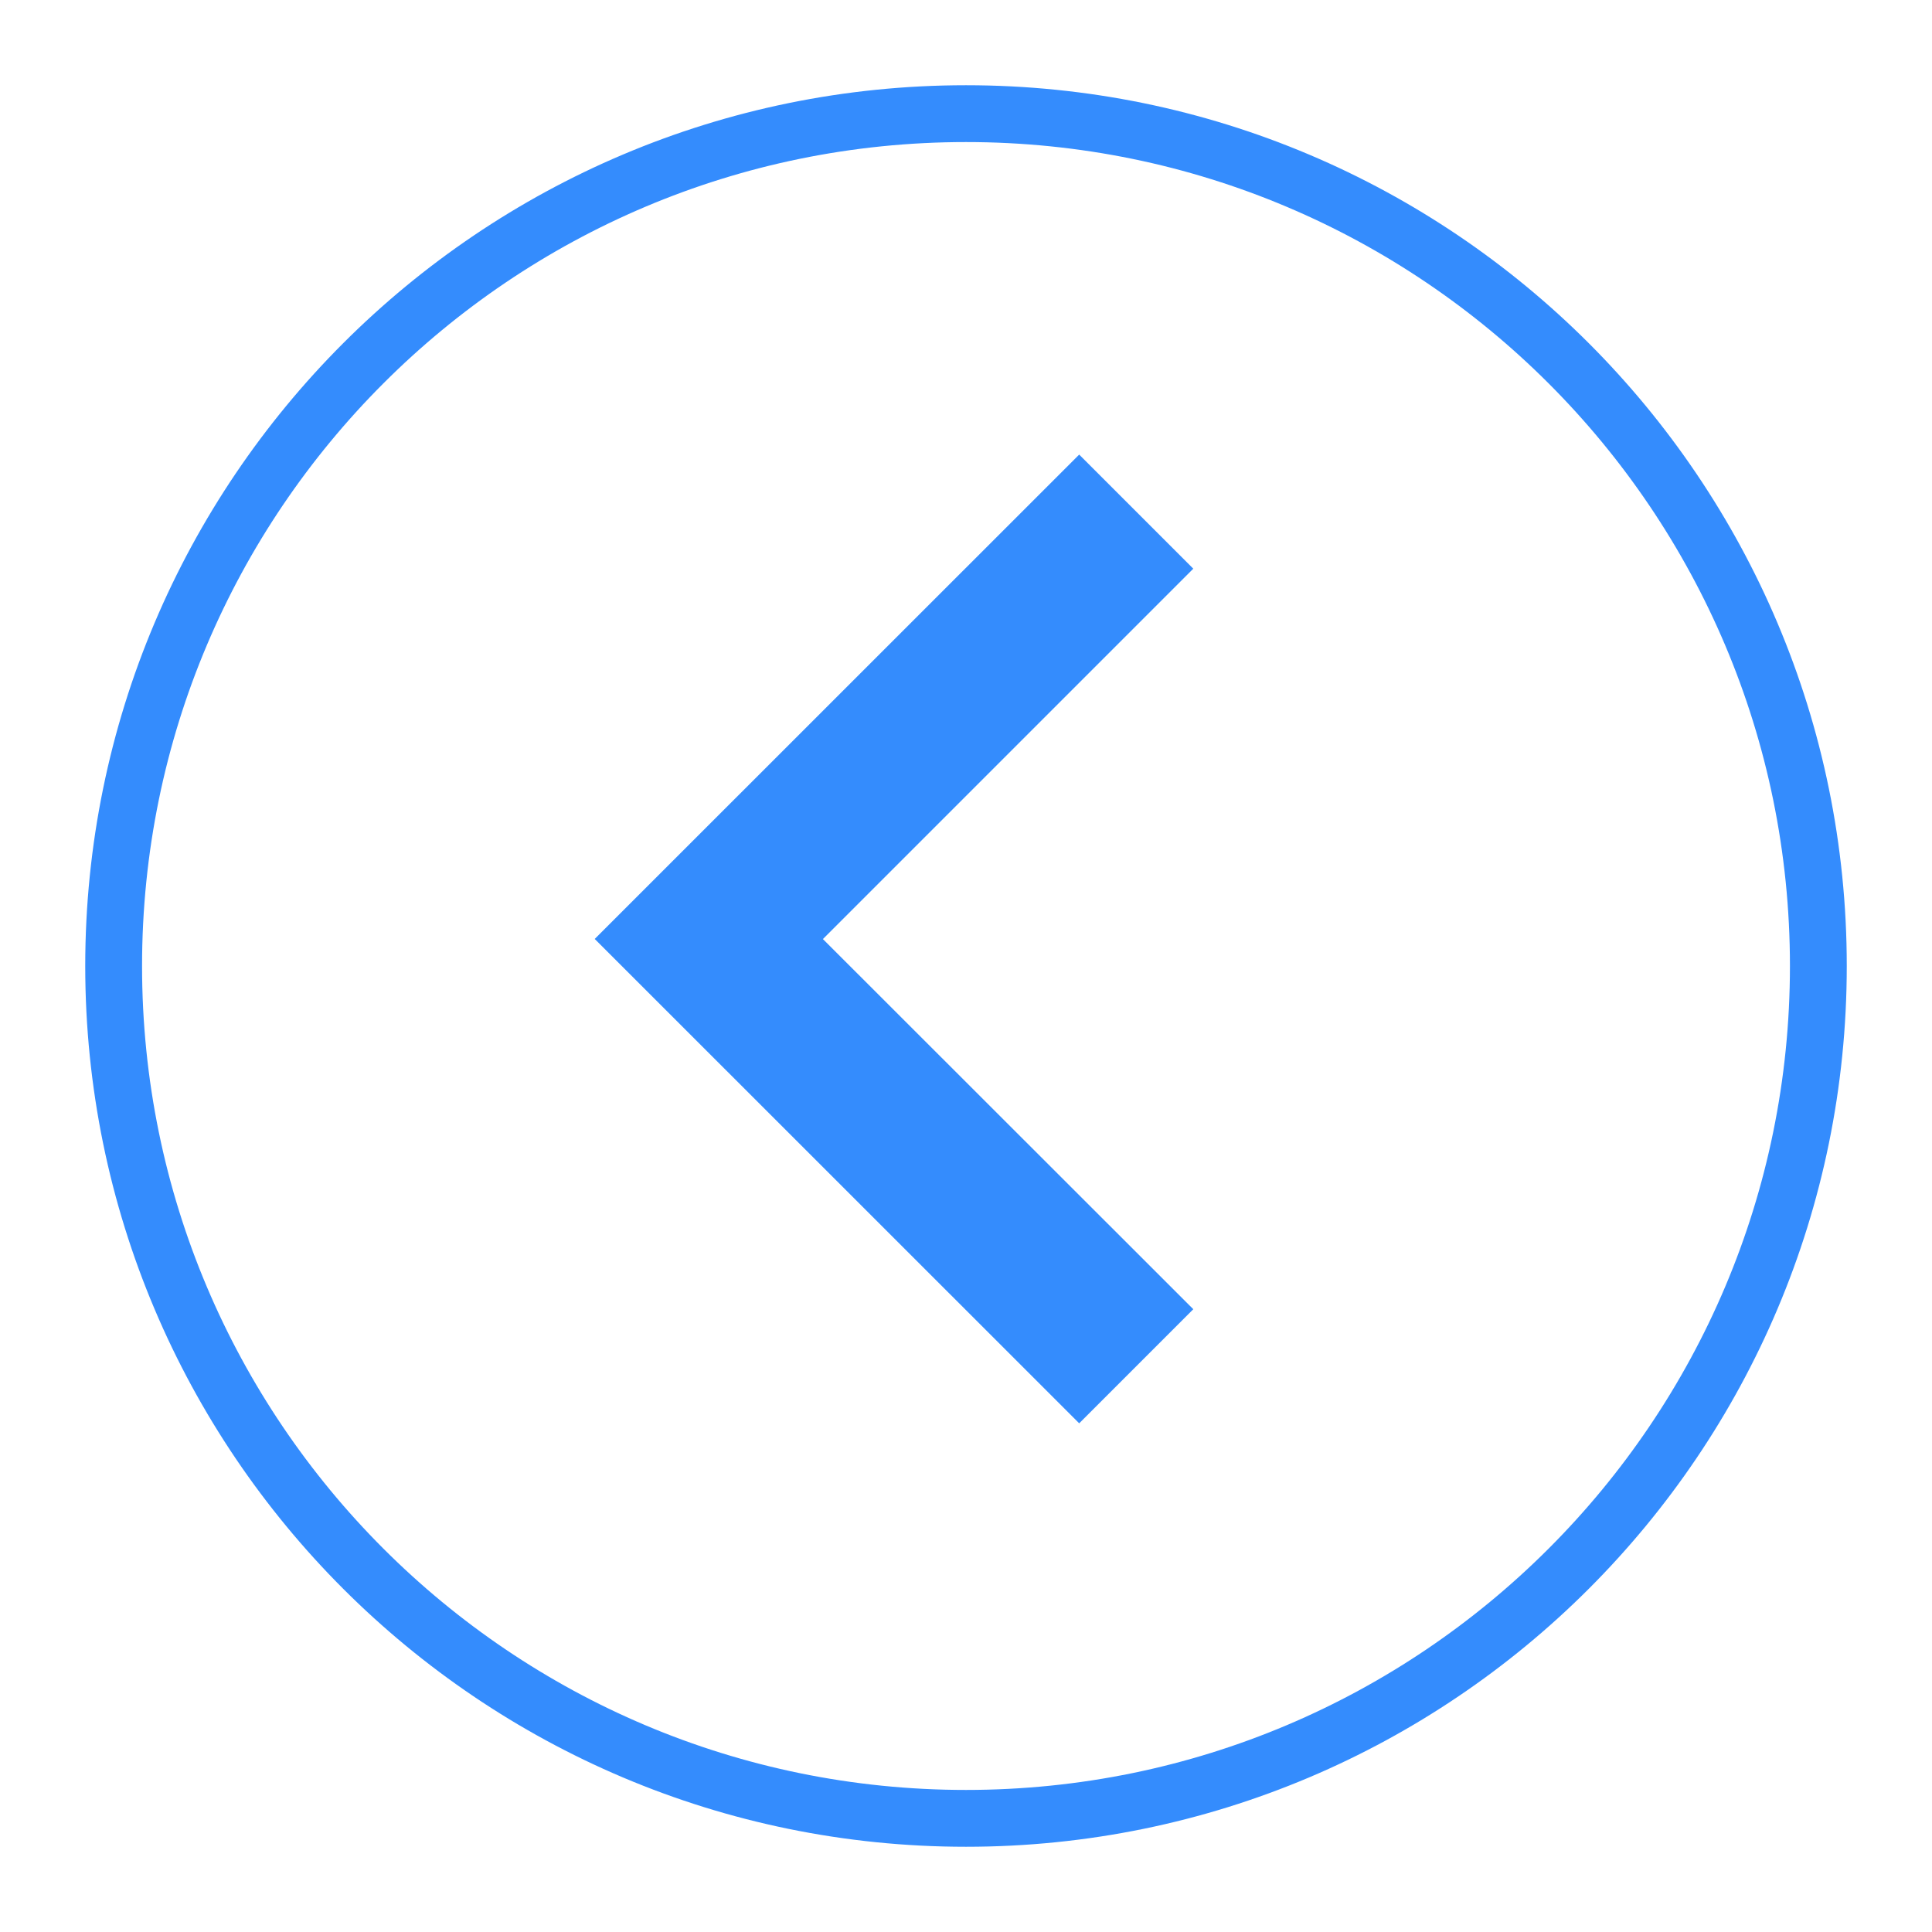
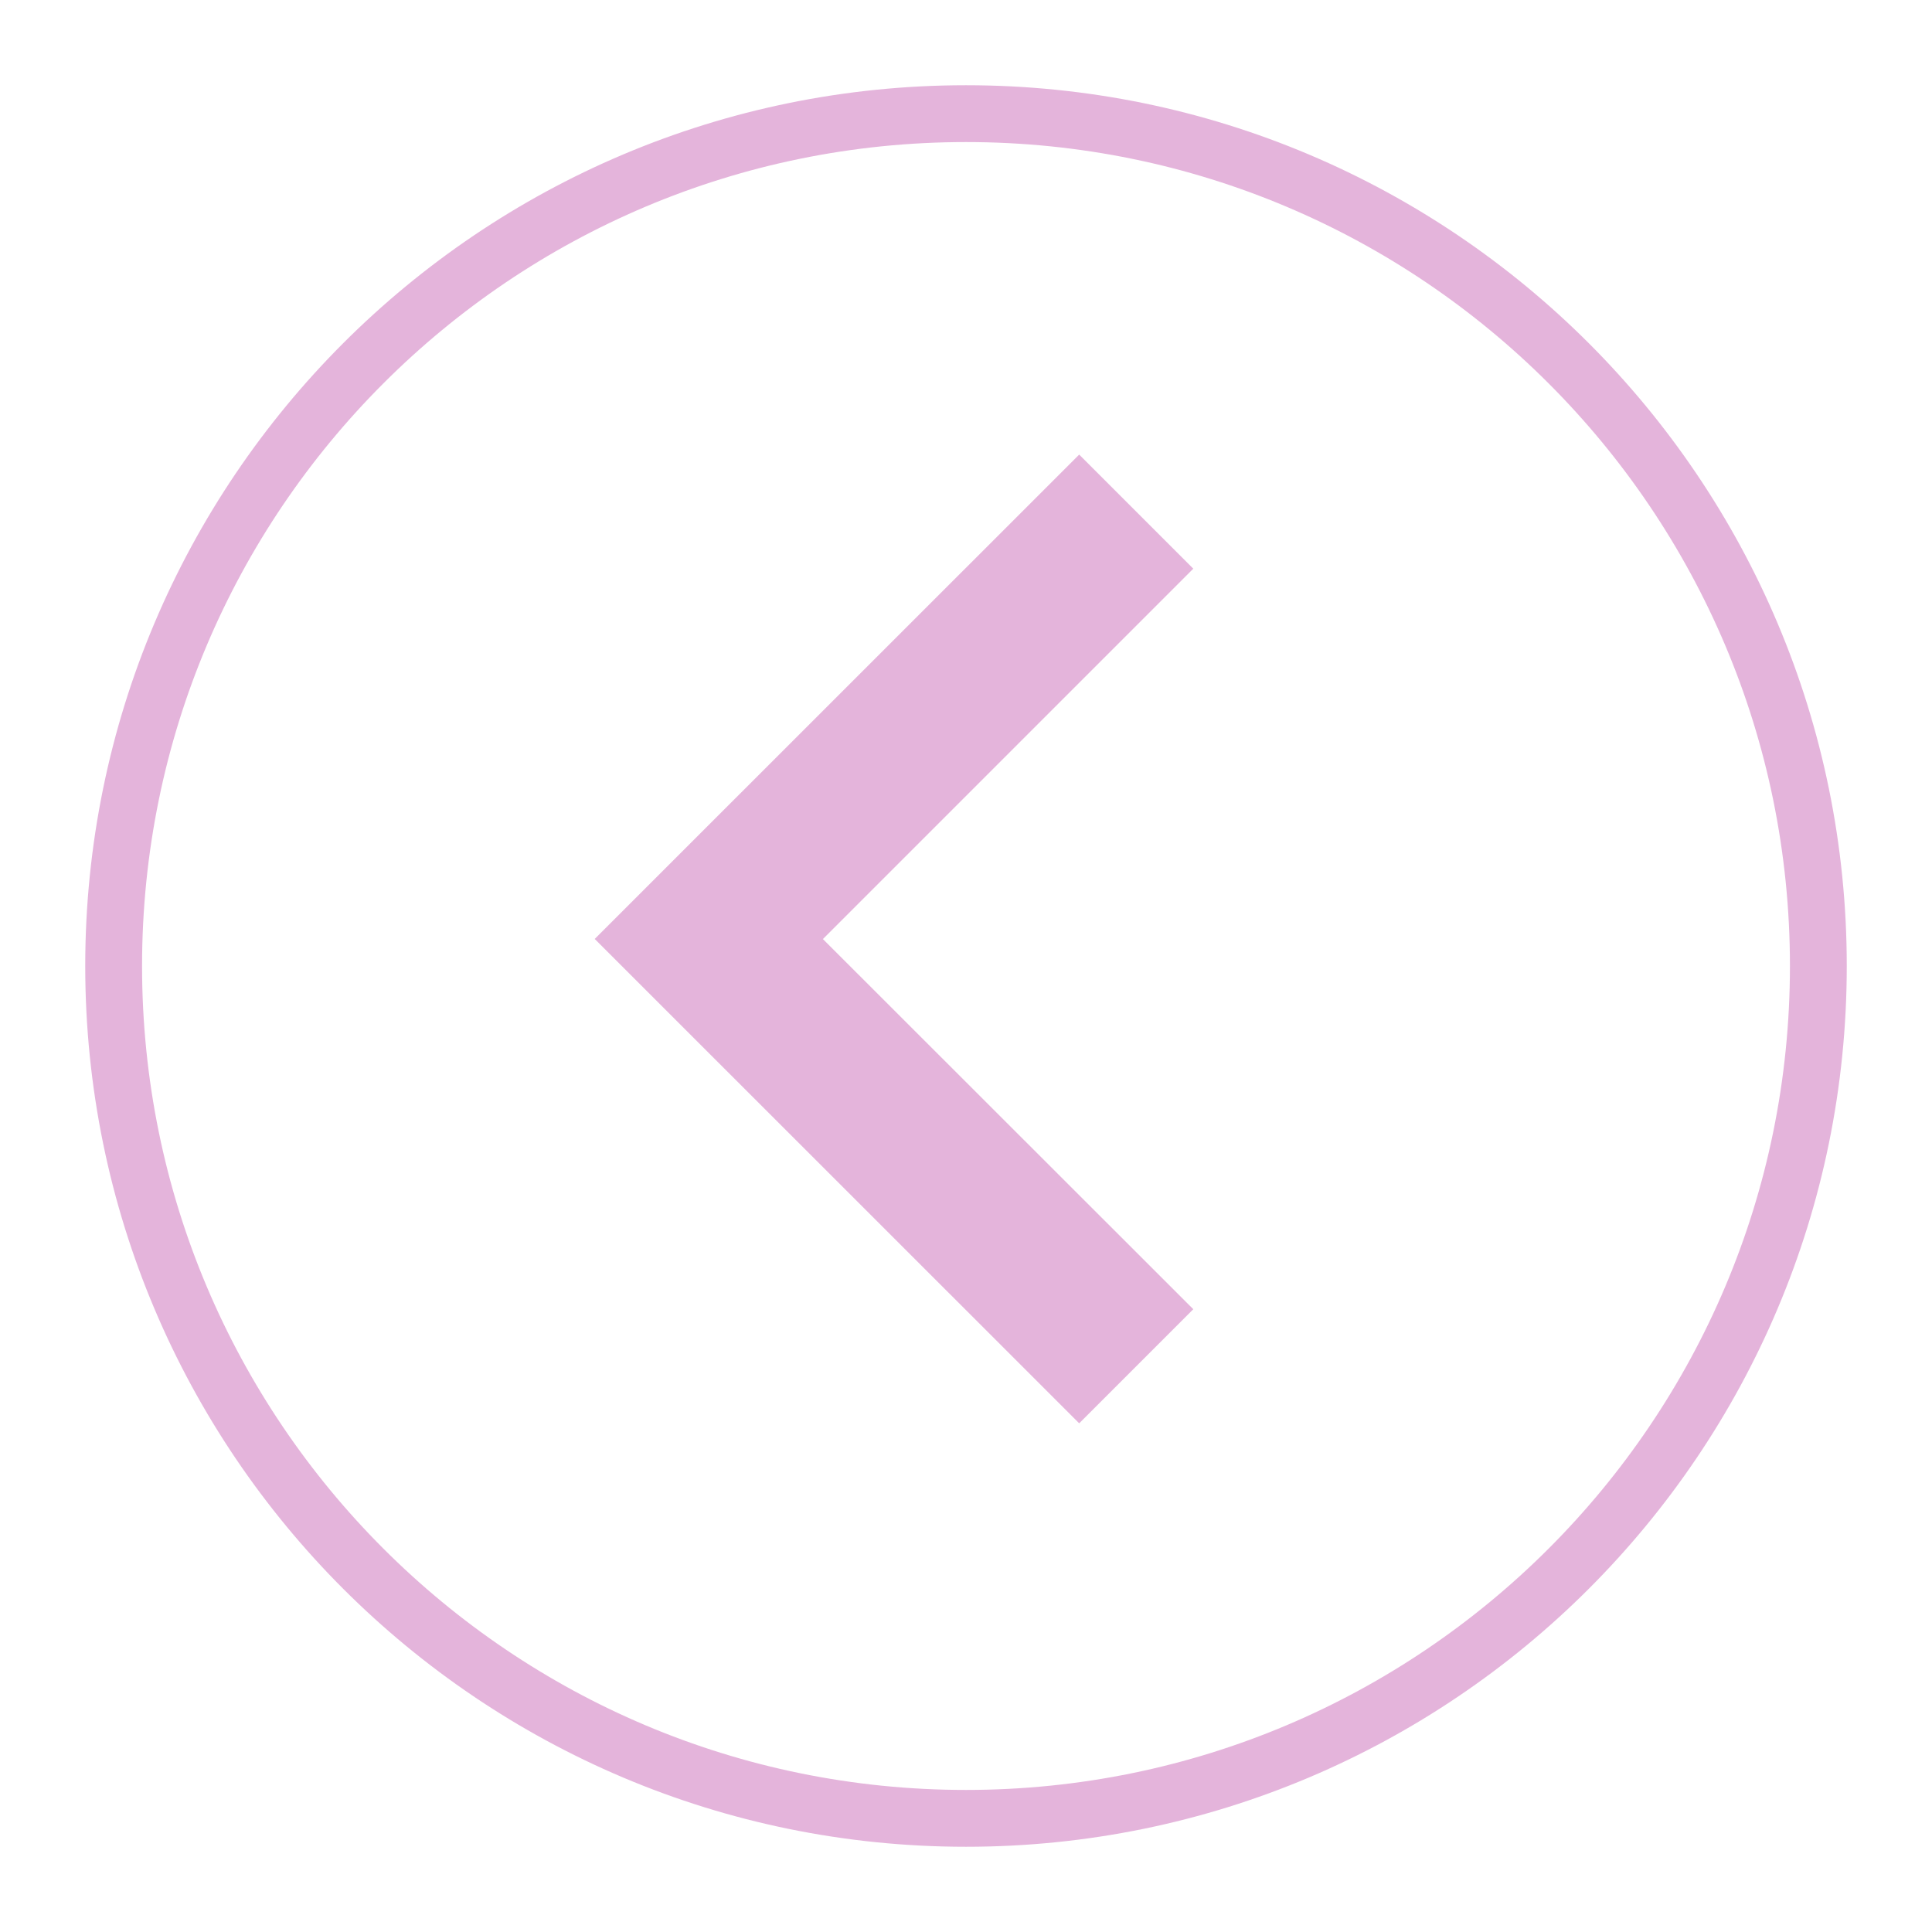
<svg xmlns="http://www.w3.org/2000/svg" width="17" height="17" viewBox="0 0 17 17">
  <g transform="matrix(-1 0 0 1 16 1)" fill="none" fill-rule="evenodd">
-     <circle stroke="#348CFD" stroke-width=".5" cx="7.5" cy="7.5" r="7.5" />
-     <path fill="#348CFD" fill-rule="nonzero" d="M6.504 3 5.5 4.004l3.259 3.259L5.5 10.52l1.004 1.004 4.263-4.262z" />
+     <circle stroke="#e4b4db" stroke-width=".5" cx="7.5" cy="7.5" r="7.5" />
+     <path fill="#e4b4db" fill-rule="nonzero" d="M6.504 3 5.5 4.004l3.259 3.259L5.5 10.52l1.004 1.004 4.263-4.262z" />
  </g>
</svg>
